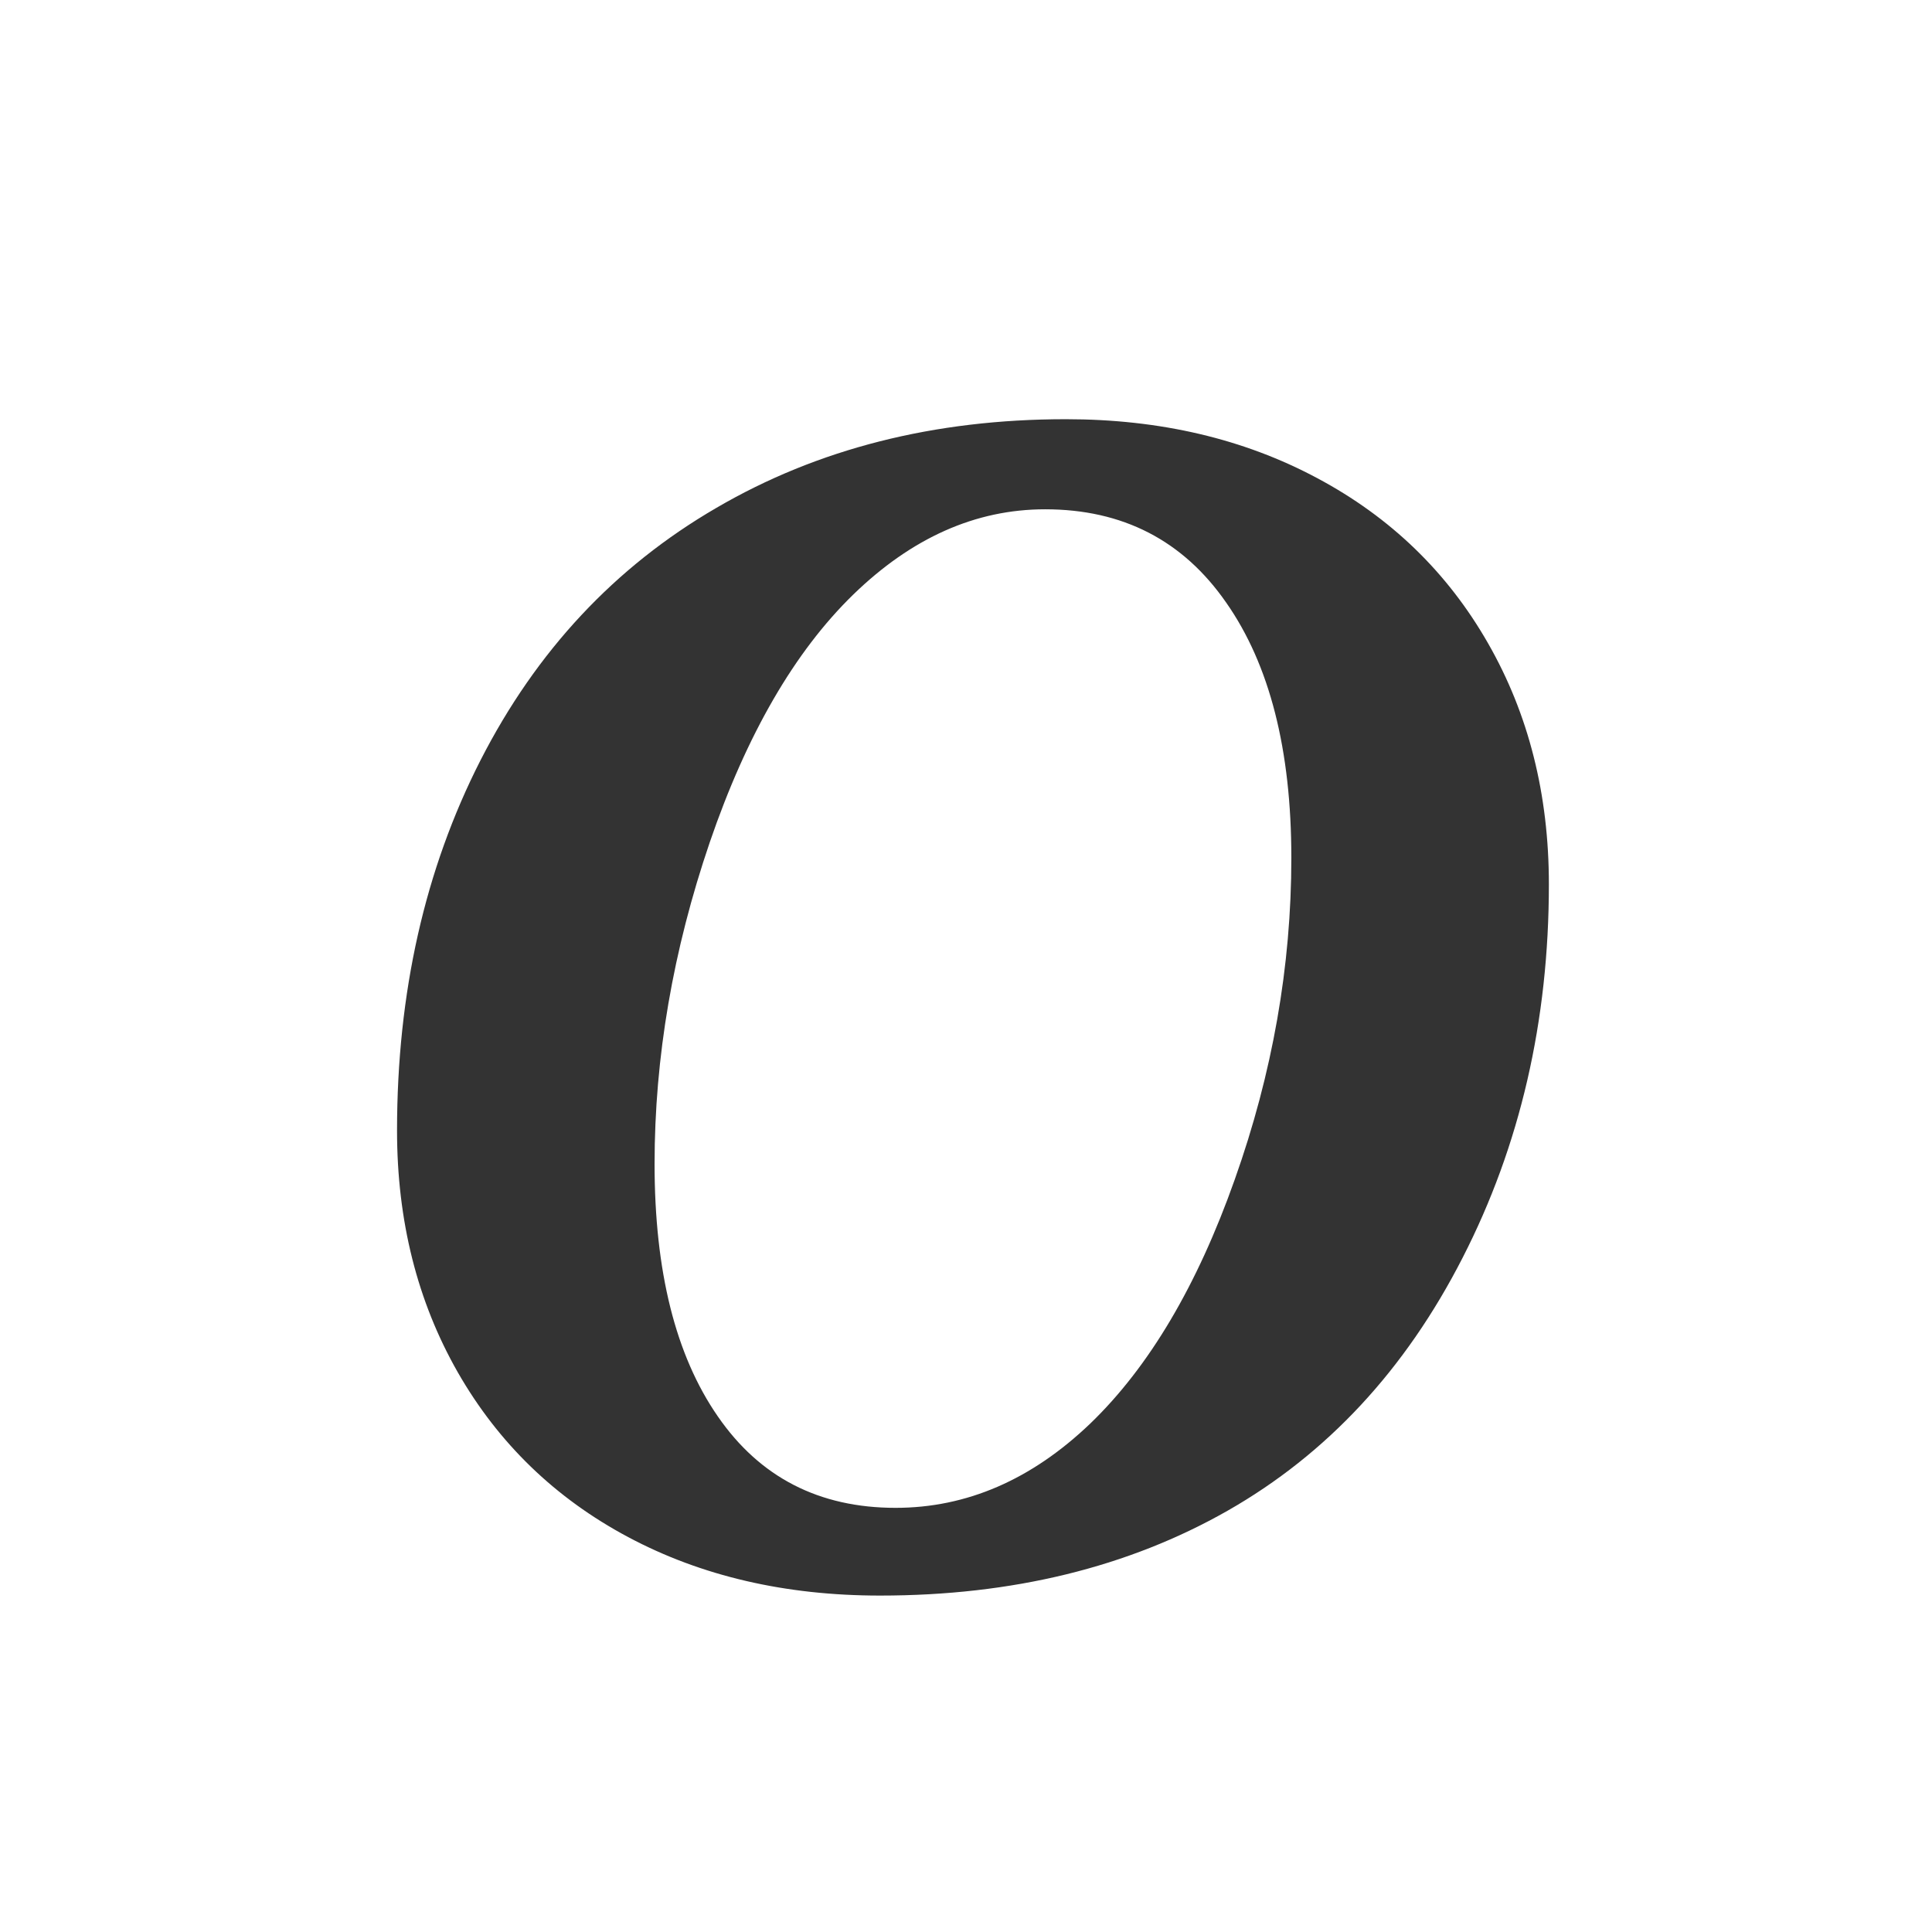
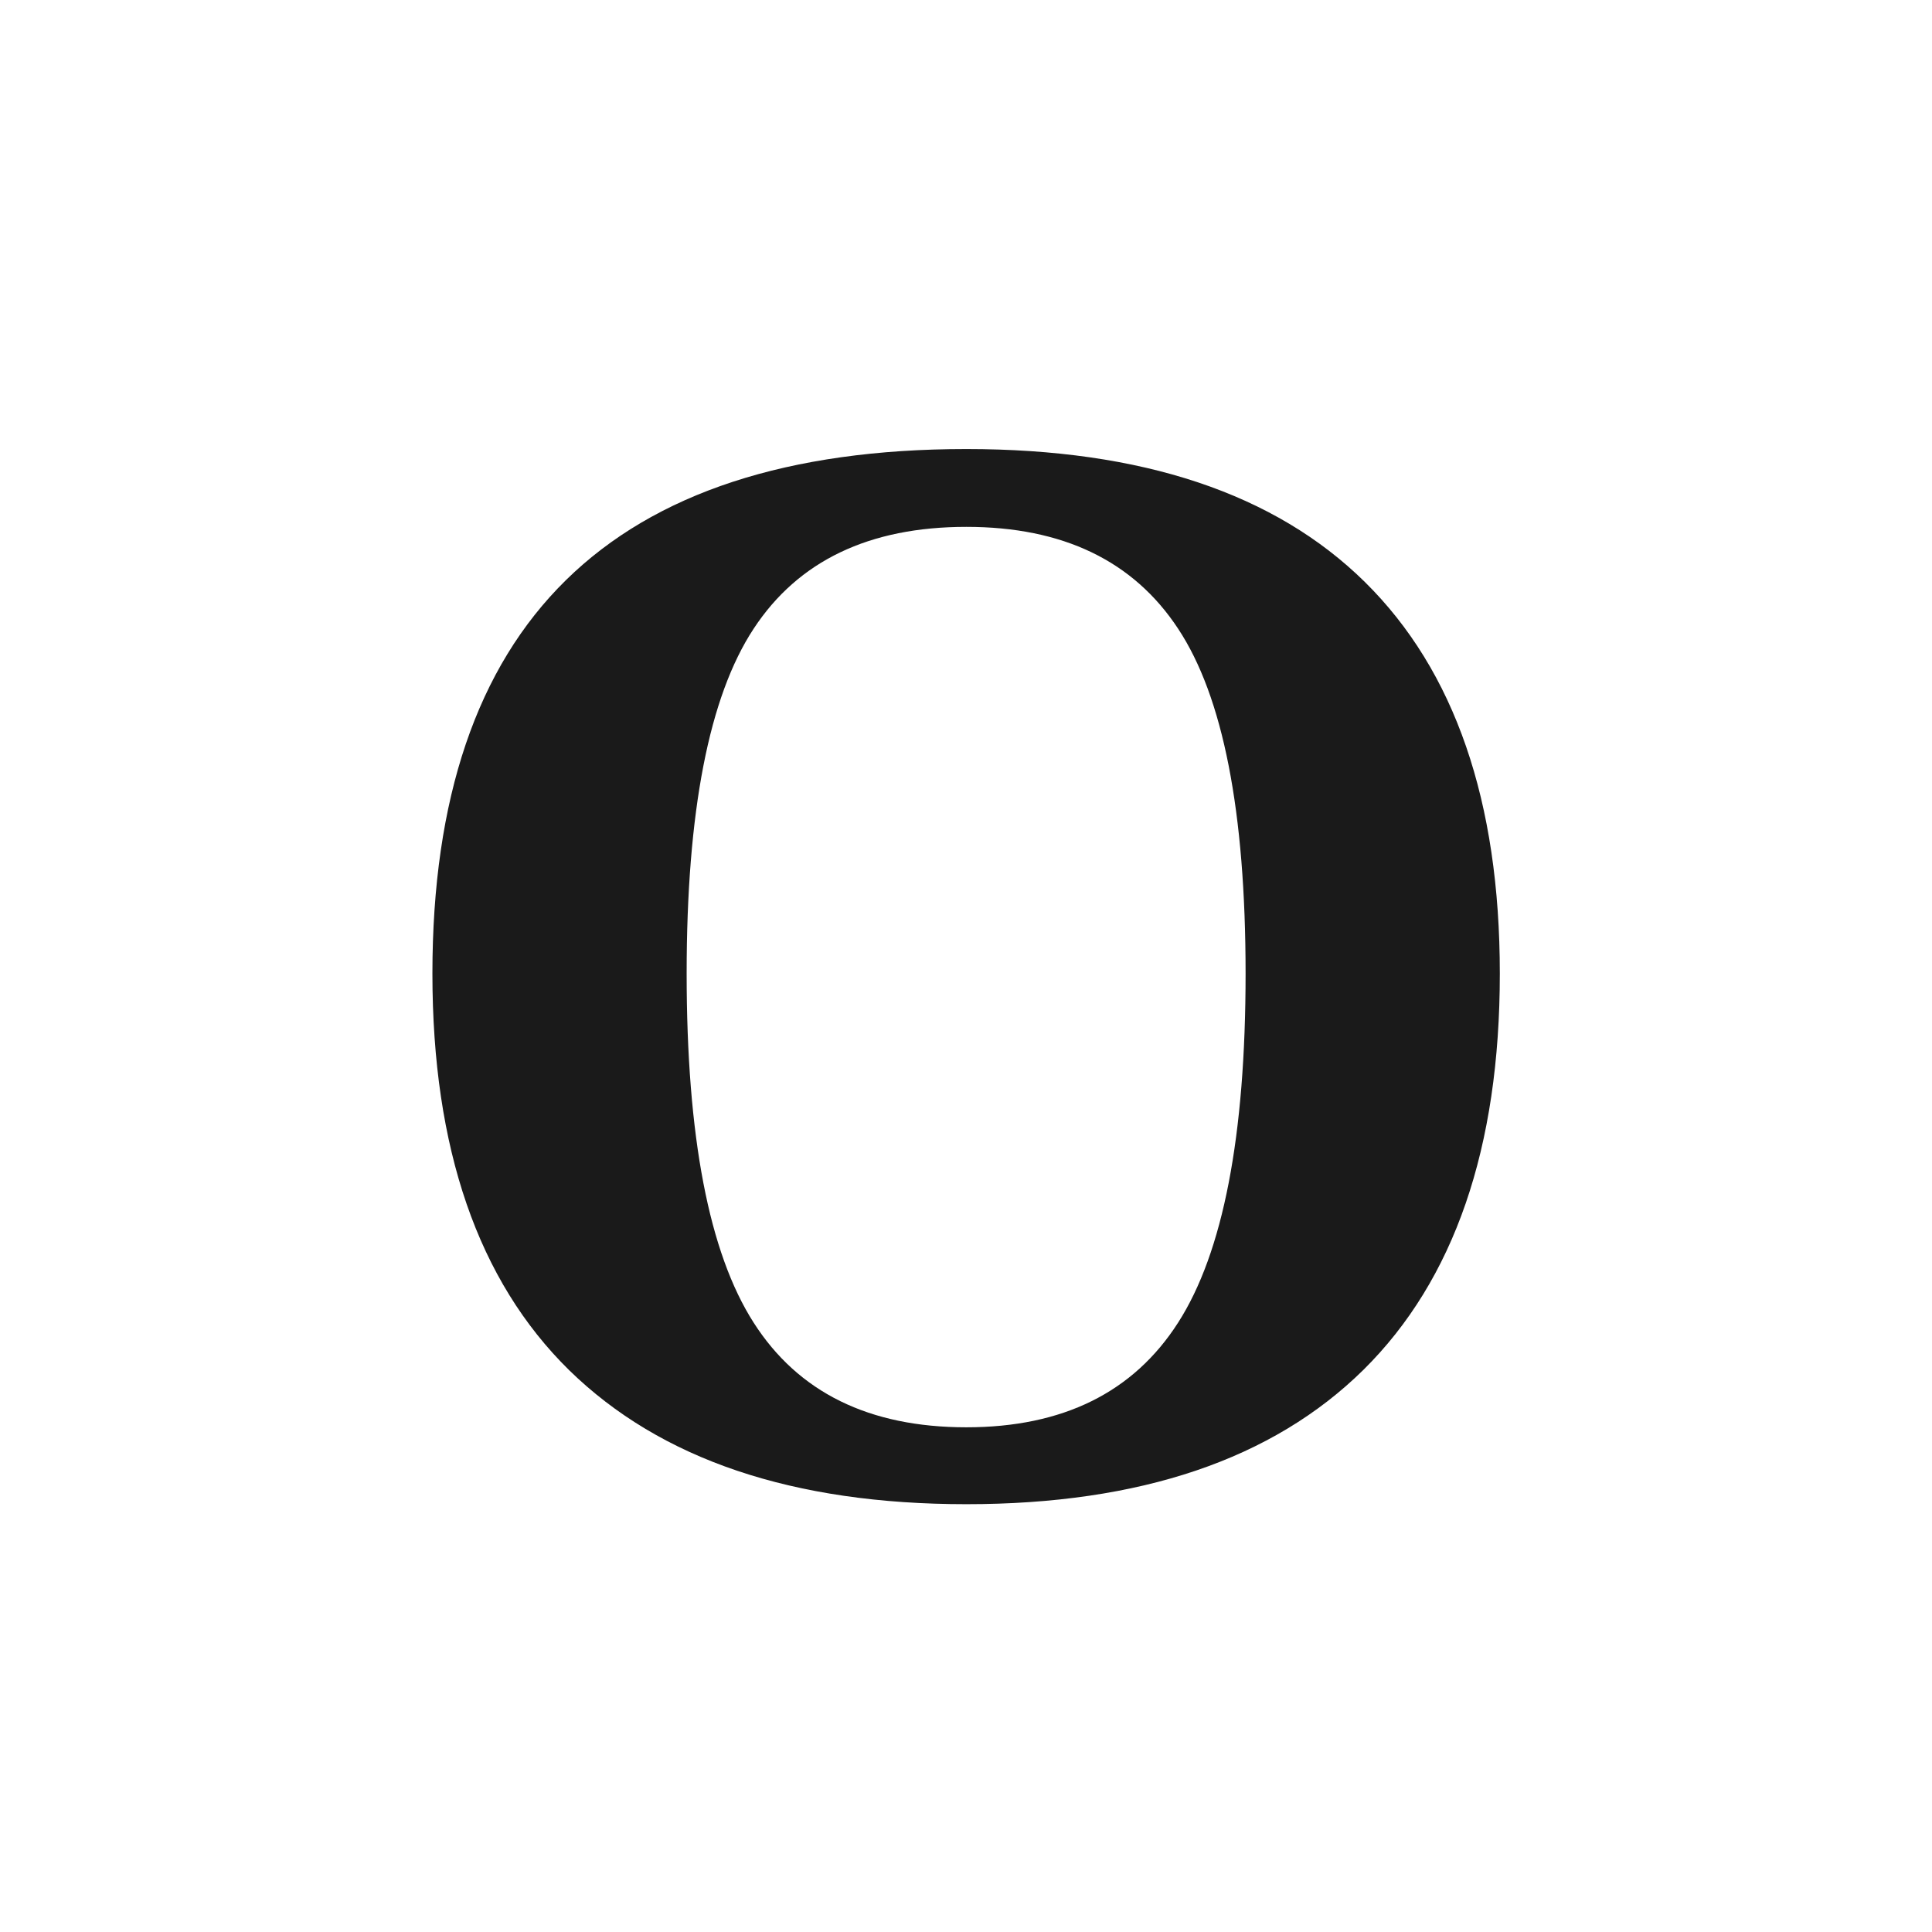
<svg xmlns="http://www.w3.org/2000/svg" viewBox="0 0 64 64">
-   <text x="50%" y="56%" dominant-baseline="middle" text-anchor="middle" font-family="Georgia, 'Times New Roman', serif" font-style="italic" font-weight="700" font-size="58" fill="#333333">O</text>
+   <text x="50%" y="54%" dominant-baseline="middle" text-anchor="middle" font-family="Georgia, 'Times New Roman', serif" font-style="normal" font-weight="700" font-size="52" fill="#1a1a1a">O</text>
</svg>
